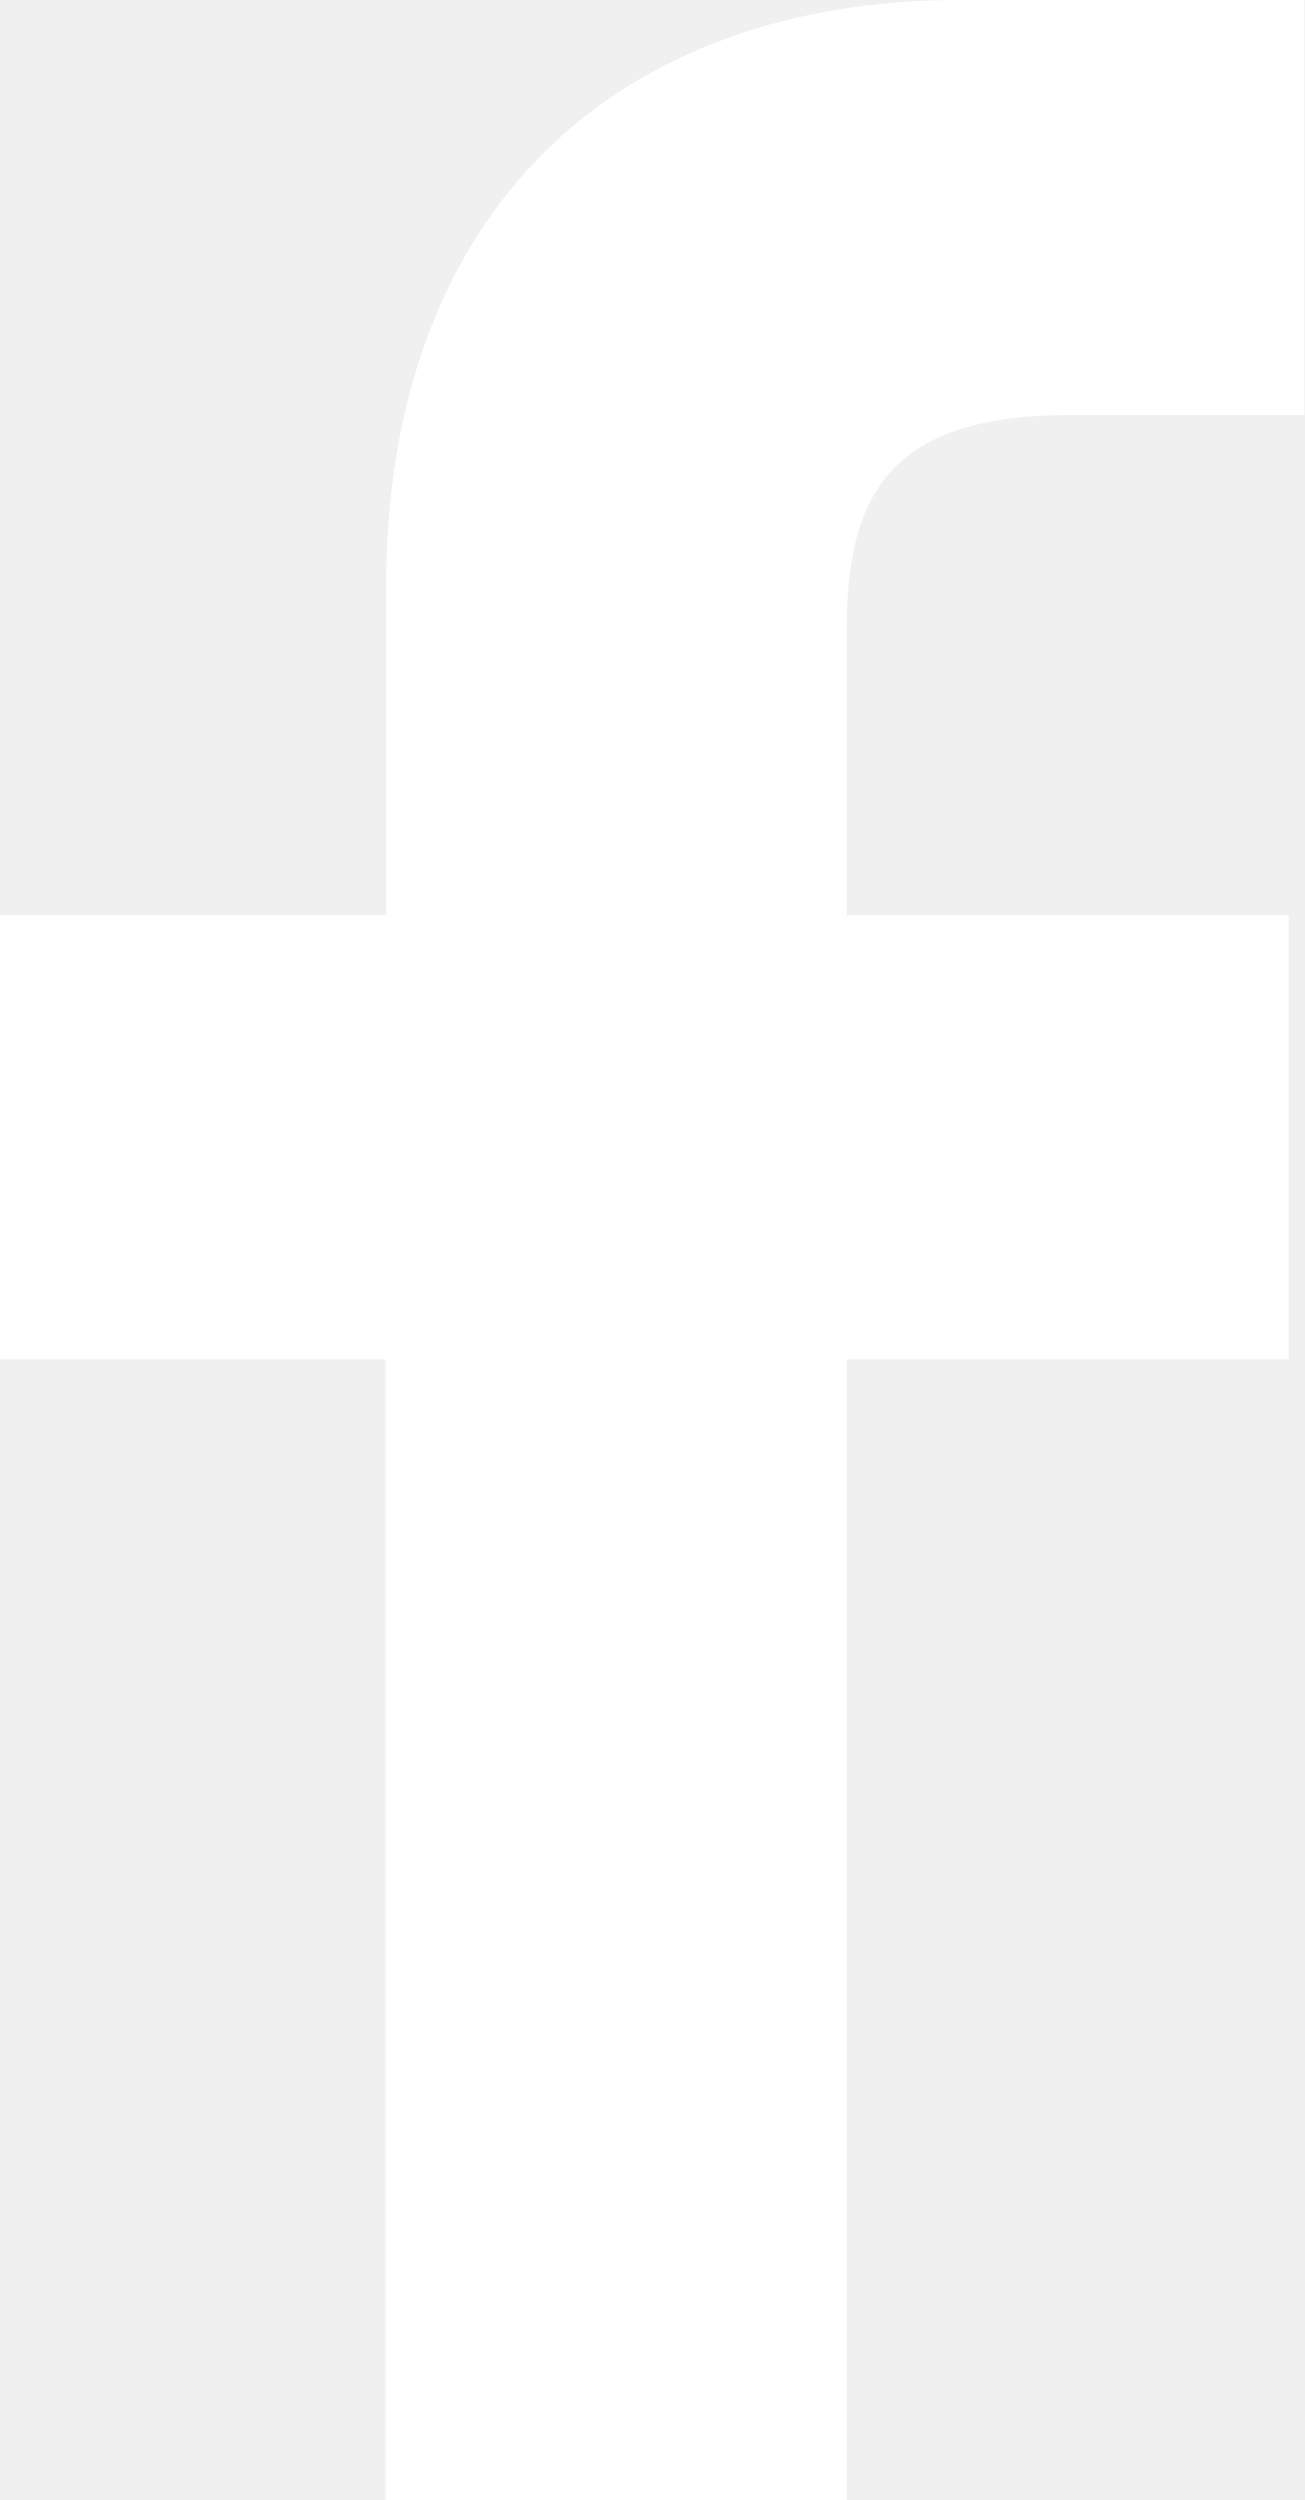
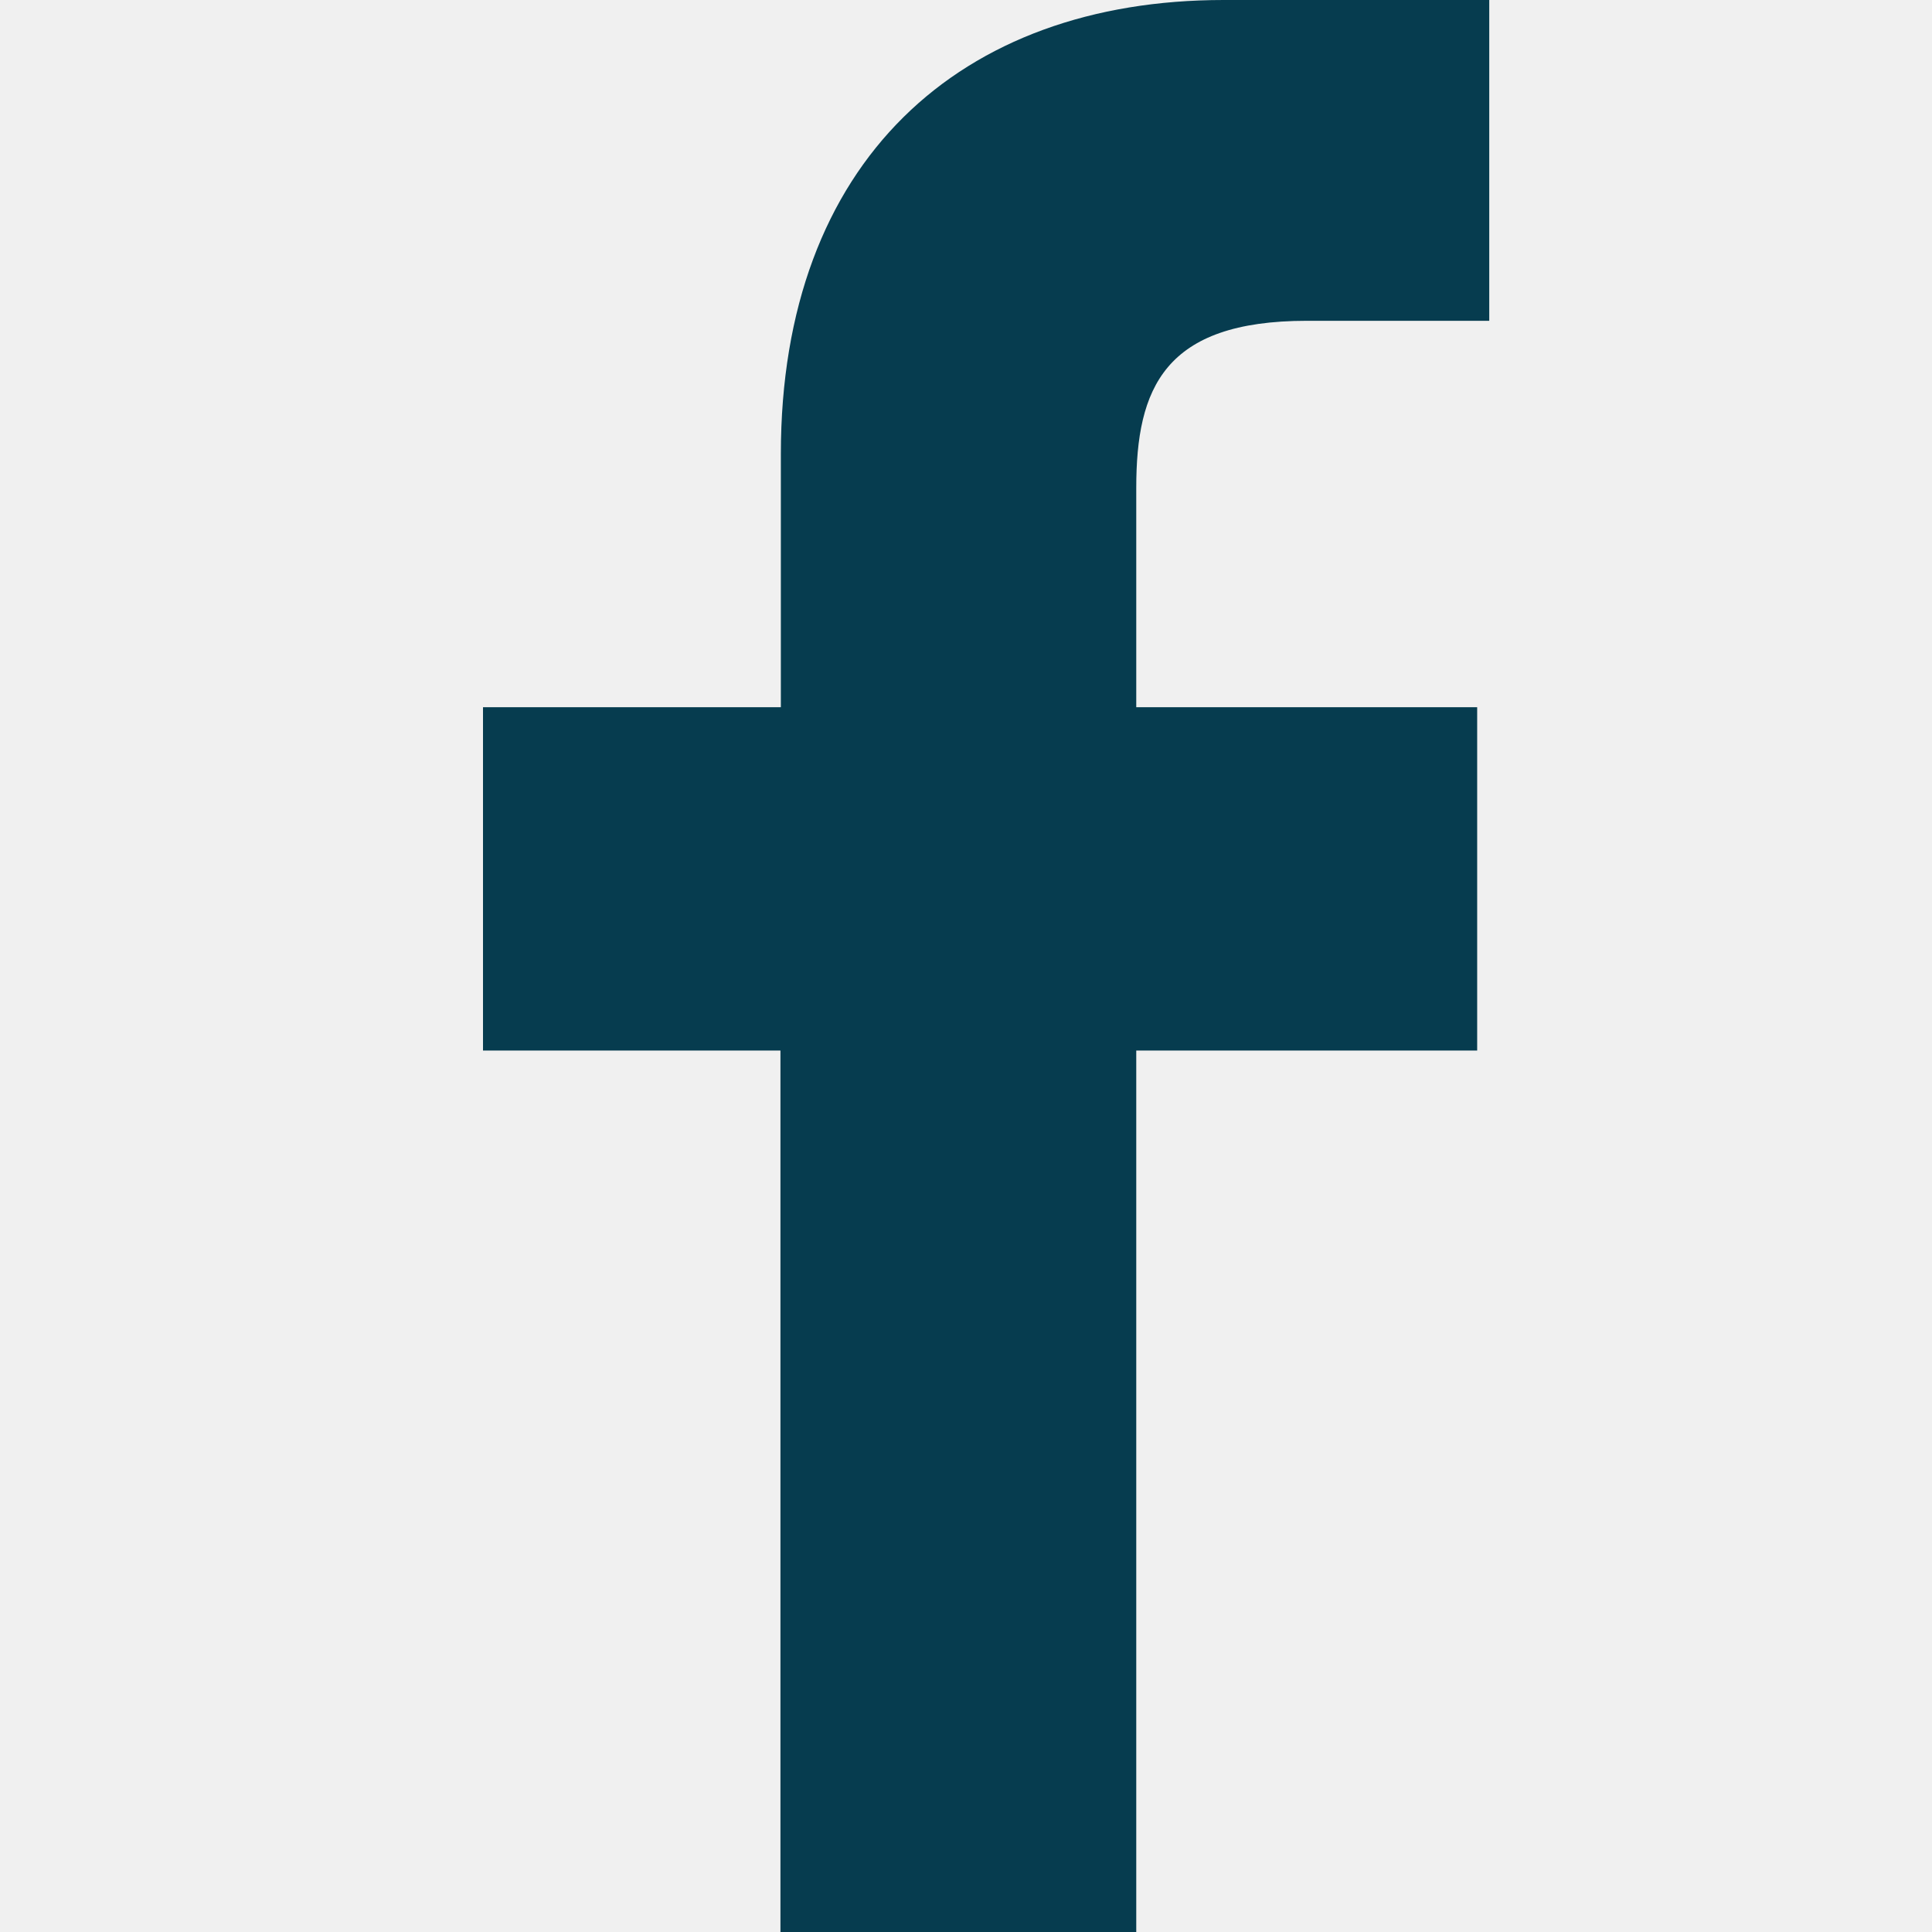
- <svg xmlns="http://www.w3.org/2000/svg" viewBox="0 0 12 23" fill="none">
-   <path fill-rule="evenodd" clip-rule="evenodd" d="M8.832 0C5.693 0 3.552 1.917 3.552 5.405V8.419H0V12.506H3.547V23H7.79V12.506H11.856V8.419H7.79V5.808C7.79 4.624 8.122 3.819 9.826 3.819H12V0H8.832Z" fill="white" />
+ <svg xmlns="http://www.w3.org/2000/svg" viewBox="0 0 48 48">
+   <path d="M30.4,0c-6.54,0-11,4-11,11.28h0v6.29H12V26.1h7.39V48h8.84V26.1H36.7V17.57H28.23V12.12c0-2.47.69-4.15,4.24-4.15H37V0Z" style="fill:#063c4f;fill-rule:evenodd" />
</svg>
